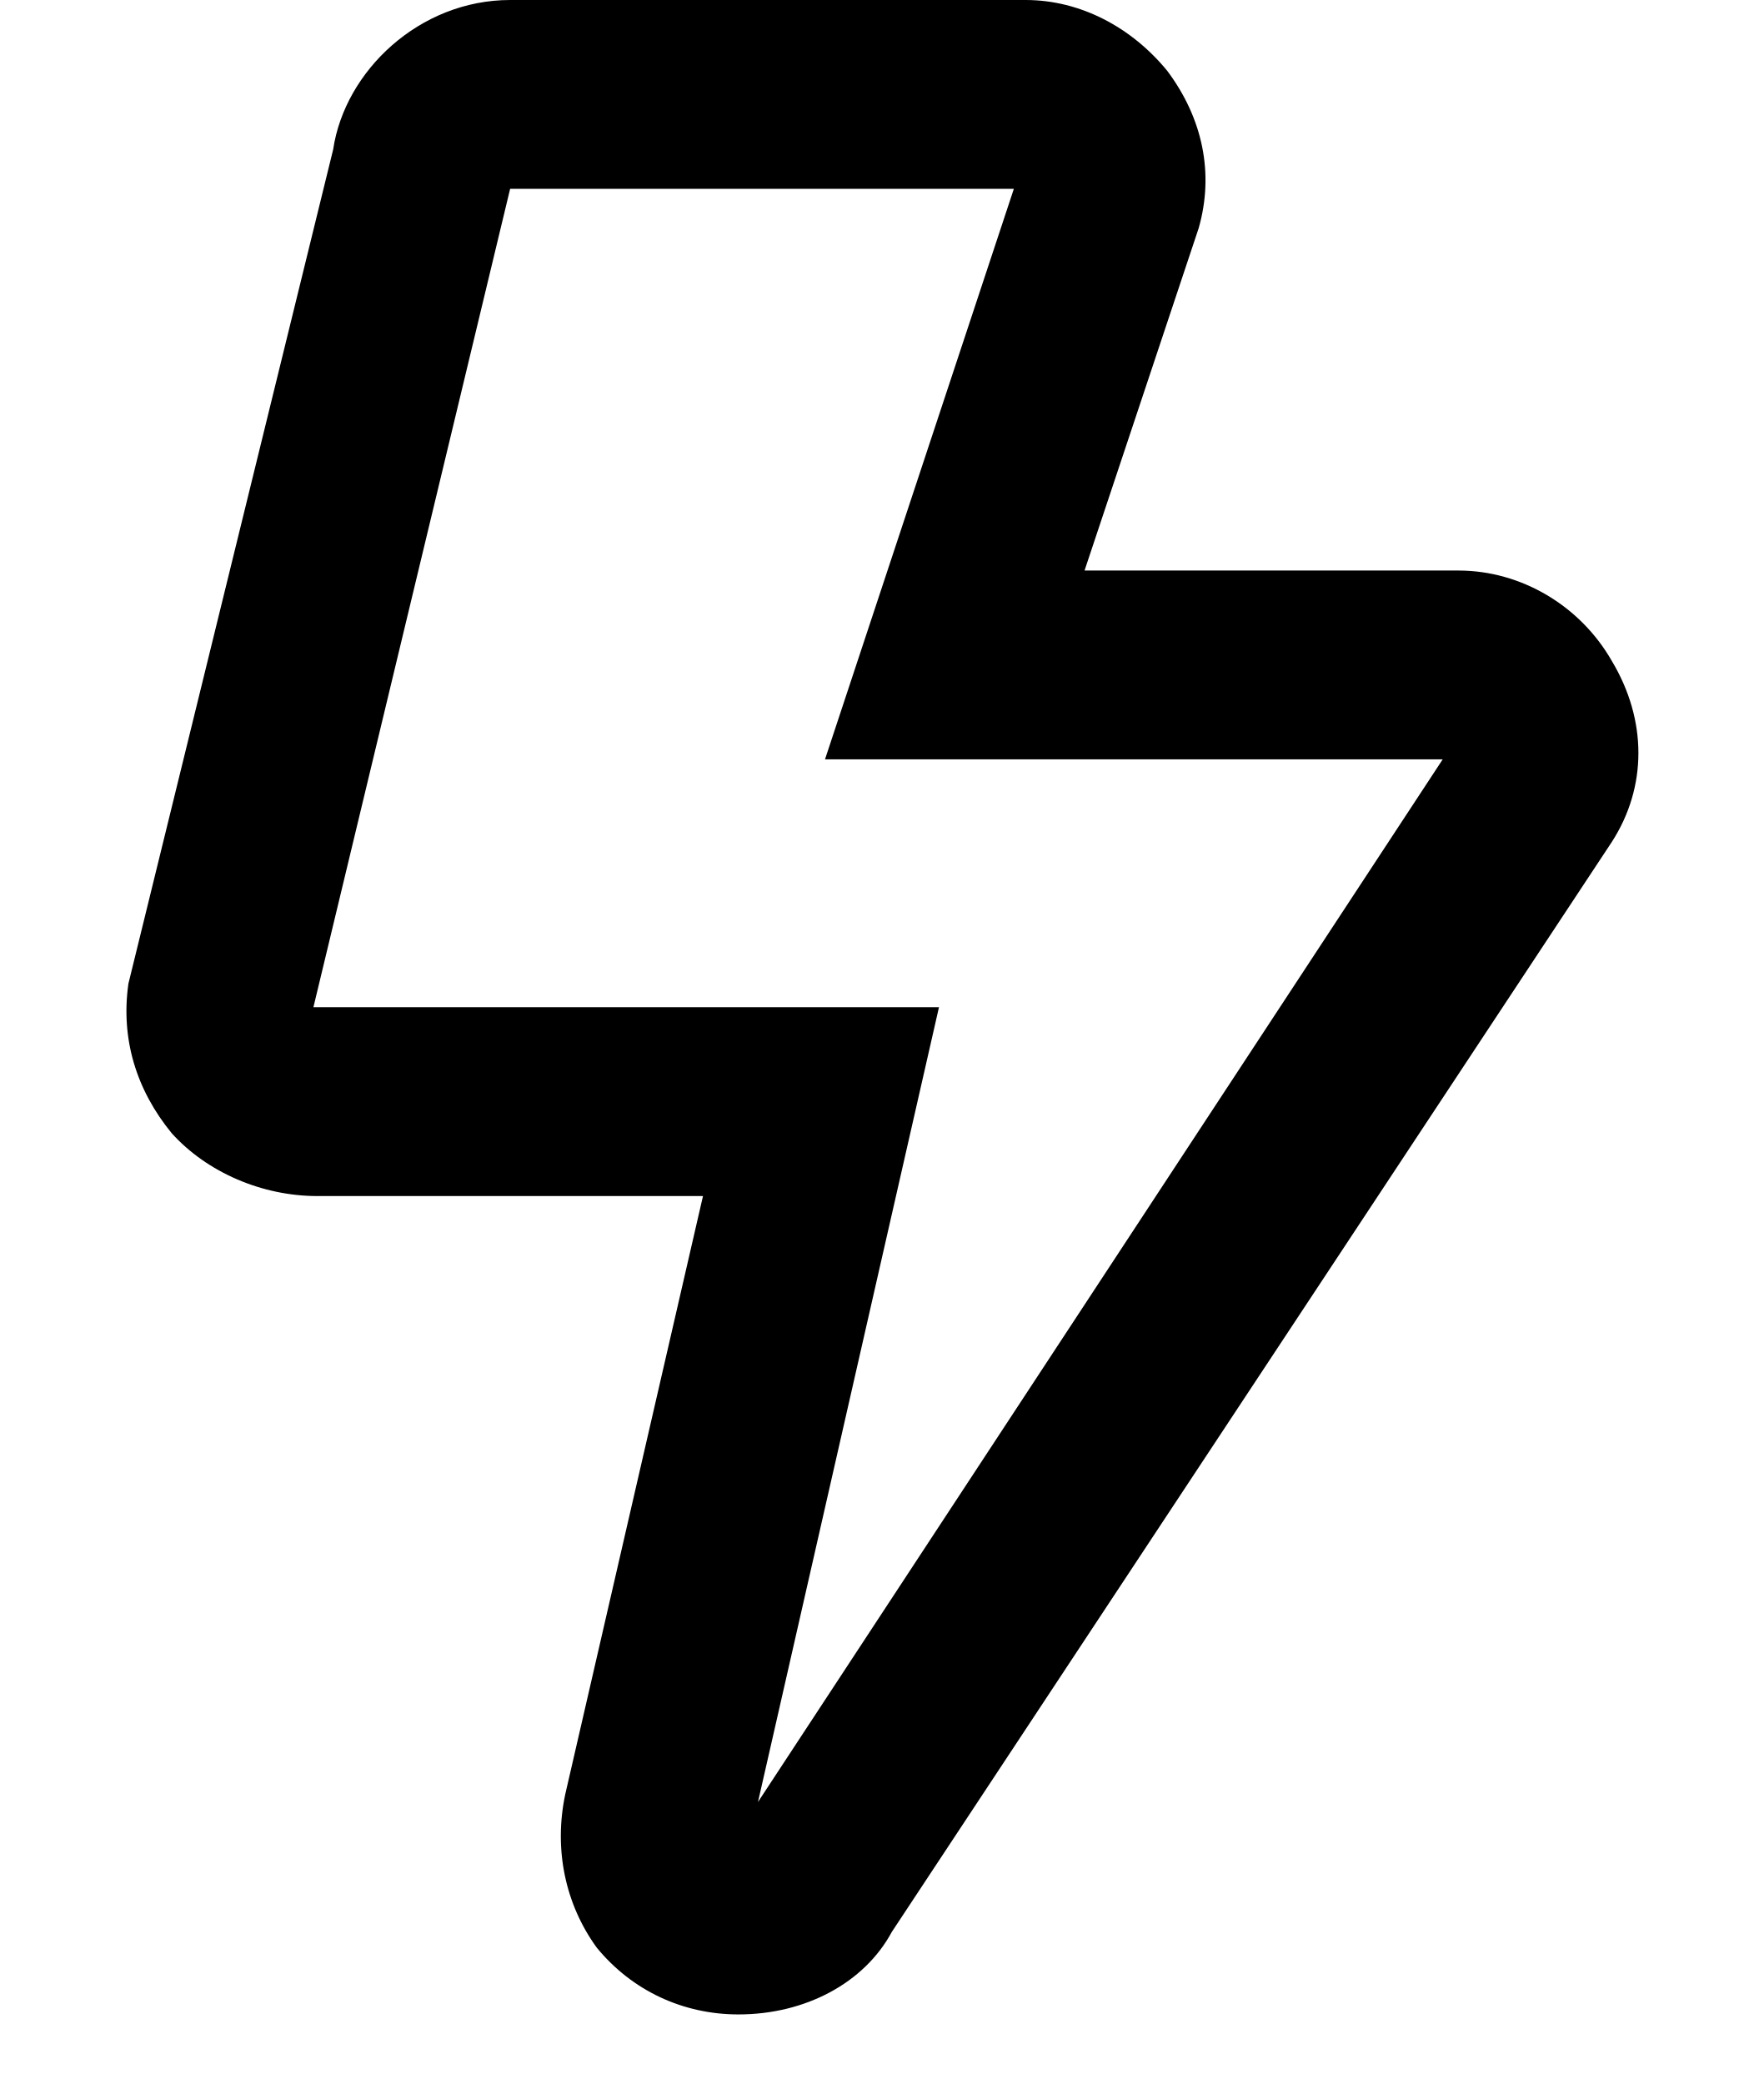
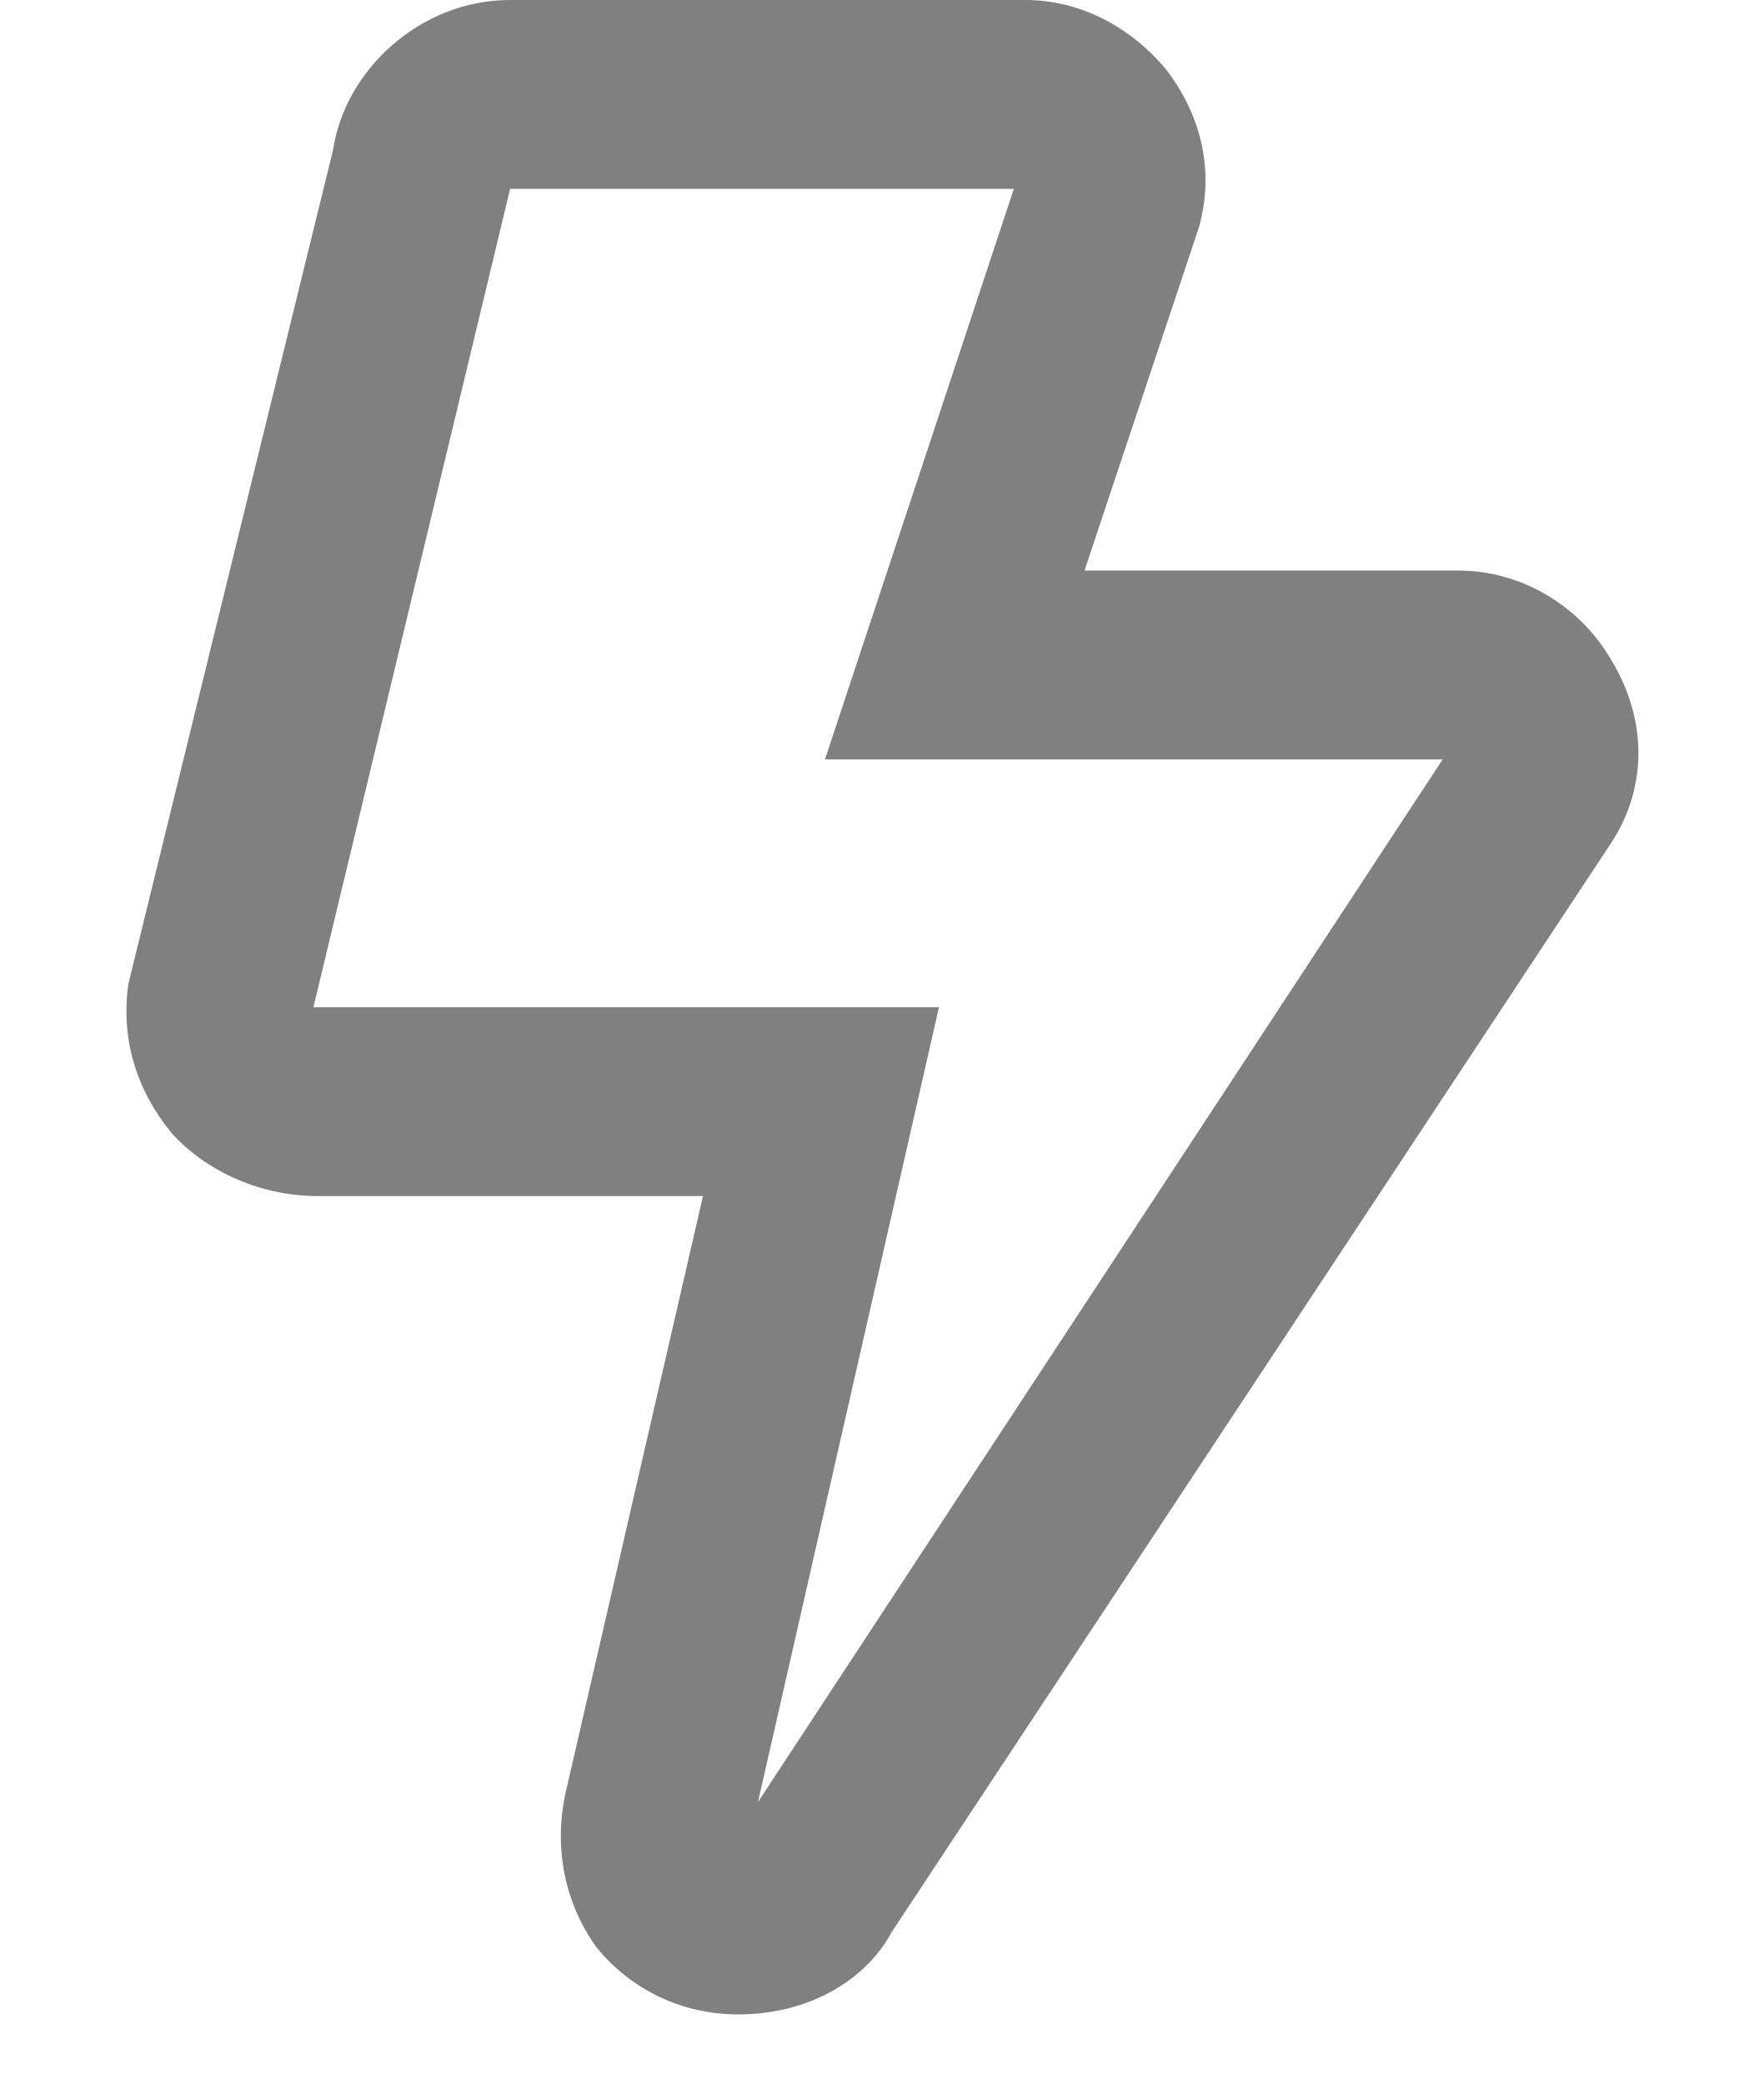
<svg xmlns="http://www.w3.org/2000/svg" width="11" height="13" viewBox="0 0 11 13" fill="none">
-   <path d="M10.054 4.123C9.858 3.78 9.49 3.559 9.097 3.559H6.765L7.477 1.423C7.575 1.08 7.501 0.736 7.281 0.442C7.06 0.172 6.741 -0 6.397 -0H3.182C2.617 -0 2.151 0.442 2.078 0.933L0.801 6.136C0.752 6.48 0.85 6.799 1.071 7.069C1.292 7.314 1.636 7.461 1.979 7.461H4.385L3.526 11.192C3.453 11.536 3.526 11.879 3.722 12.149C3.943 12.419 4.262 12.566 4.606 12.566C5.023 12.566 5.391 12.37 5.563 12.051L10.054 5.252C10.275 4.909 10.275 4.492 10.054 4.123V4.123ZM4.728 11.241L5.857 6.283H1.955L3.182 1.178H6.324L5.146 4.737H8.999L4.728 11.241Z" fill="#000000" />
+   <path d="M10.054 4.123C9.858 3.78 9.49 3.559 9.097 3.559H6.765L7.477 1.423C7.575 1.08 7.501 0.736 7.281 0.442C7.06 0.172 6.741 -0 6.397 -0H3.182C2.617 -0 2.151 0.442 2.078 0.933L0.801 6.136C0.752 6.48 0.85 6.799 1.071 7.069C1.292 7.314 1.636 7.461 1.979 7.461H4.385L3.526 11.192C3.453 11.536 3.526 11.879 3.722 12.149C3.943 12.419 4.262 12.566 4.606 12.566C5.023 12.566 5.391 12.37 5.563 12.051L10.054 5.252C10.275 4.909 10.275 4.492 10.054 4.123V4.123ZM4.728 11.241L5.857 6.283H1.955L3.182 1.178H6.324L5.146 4.737H8.999L4.728 11.241Z" fill="#808080" />
</svg>
